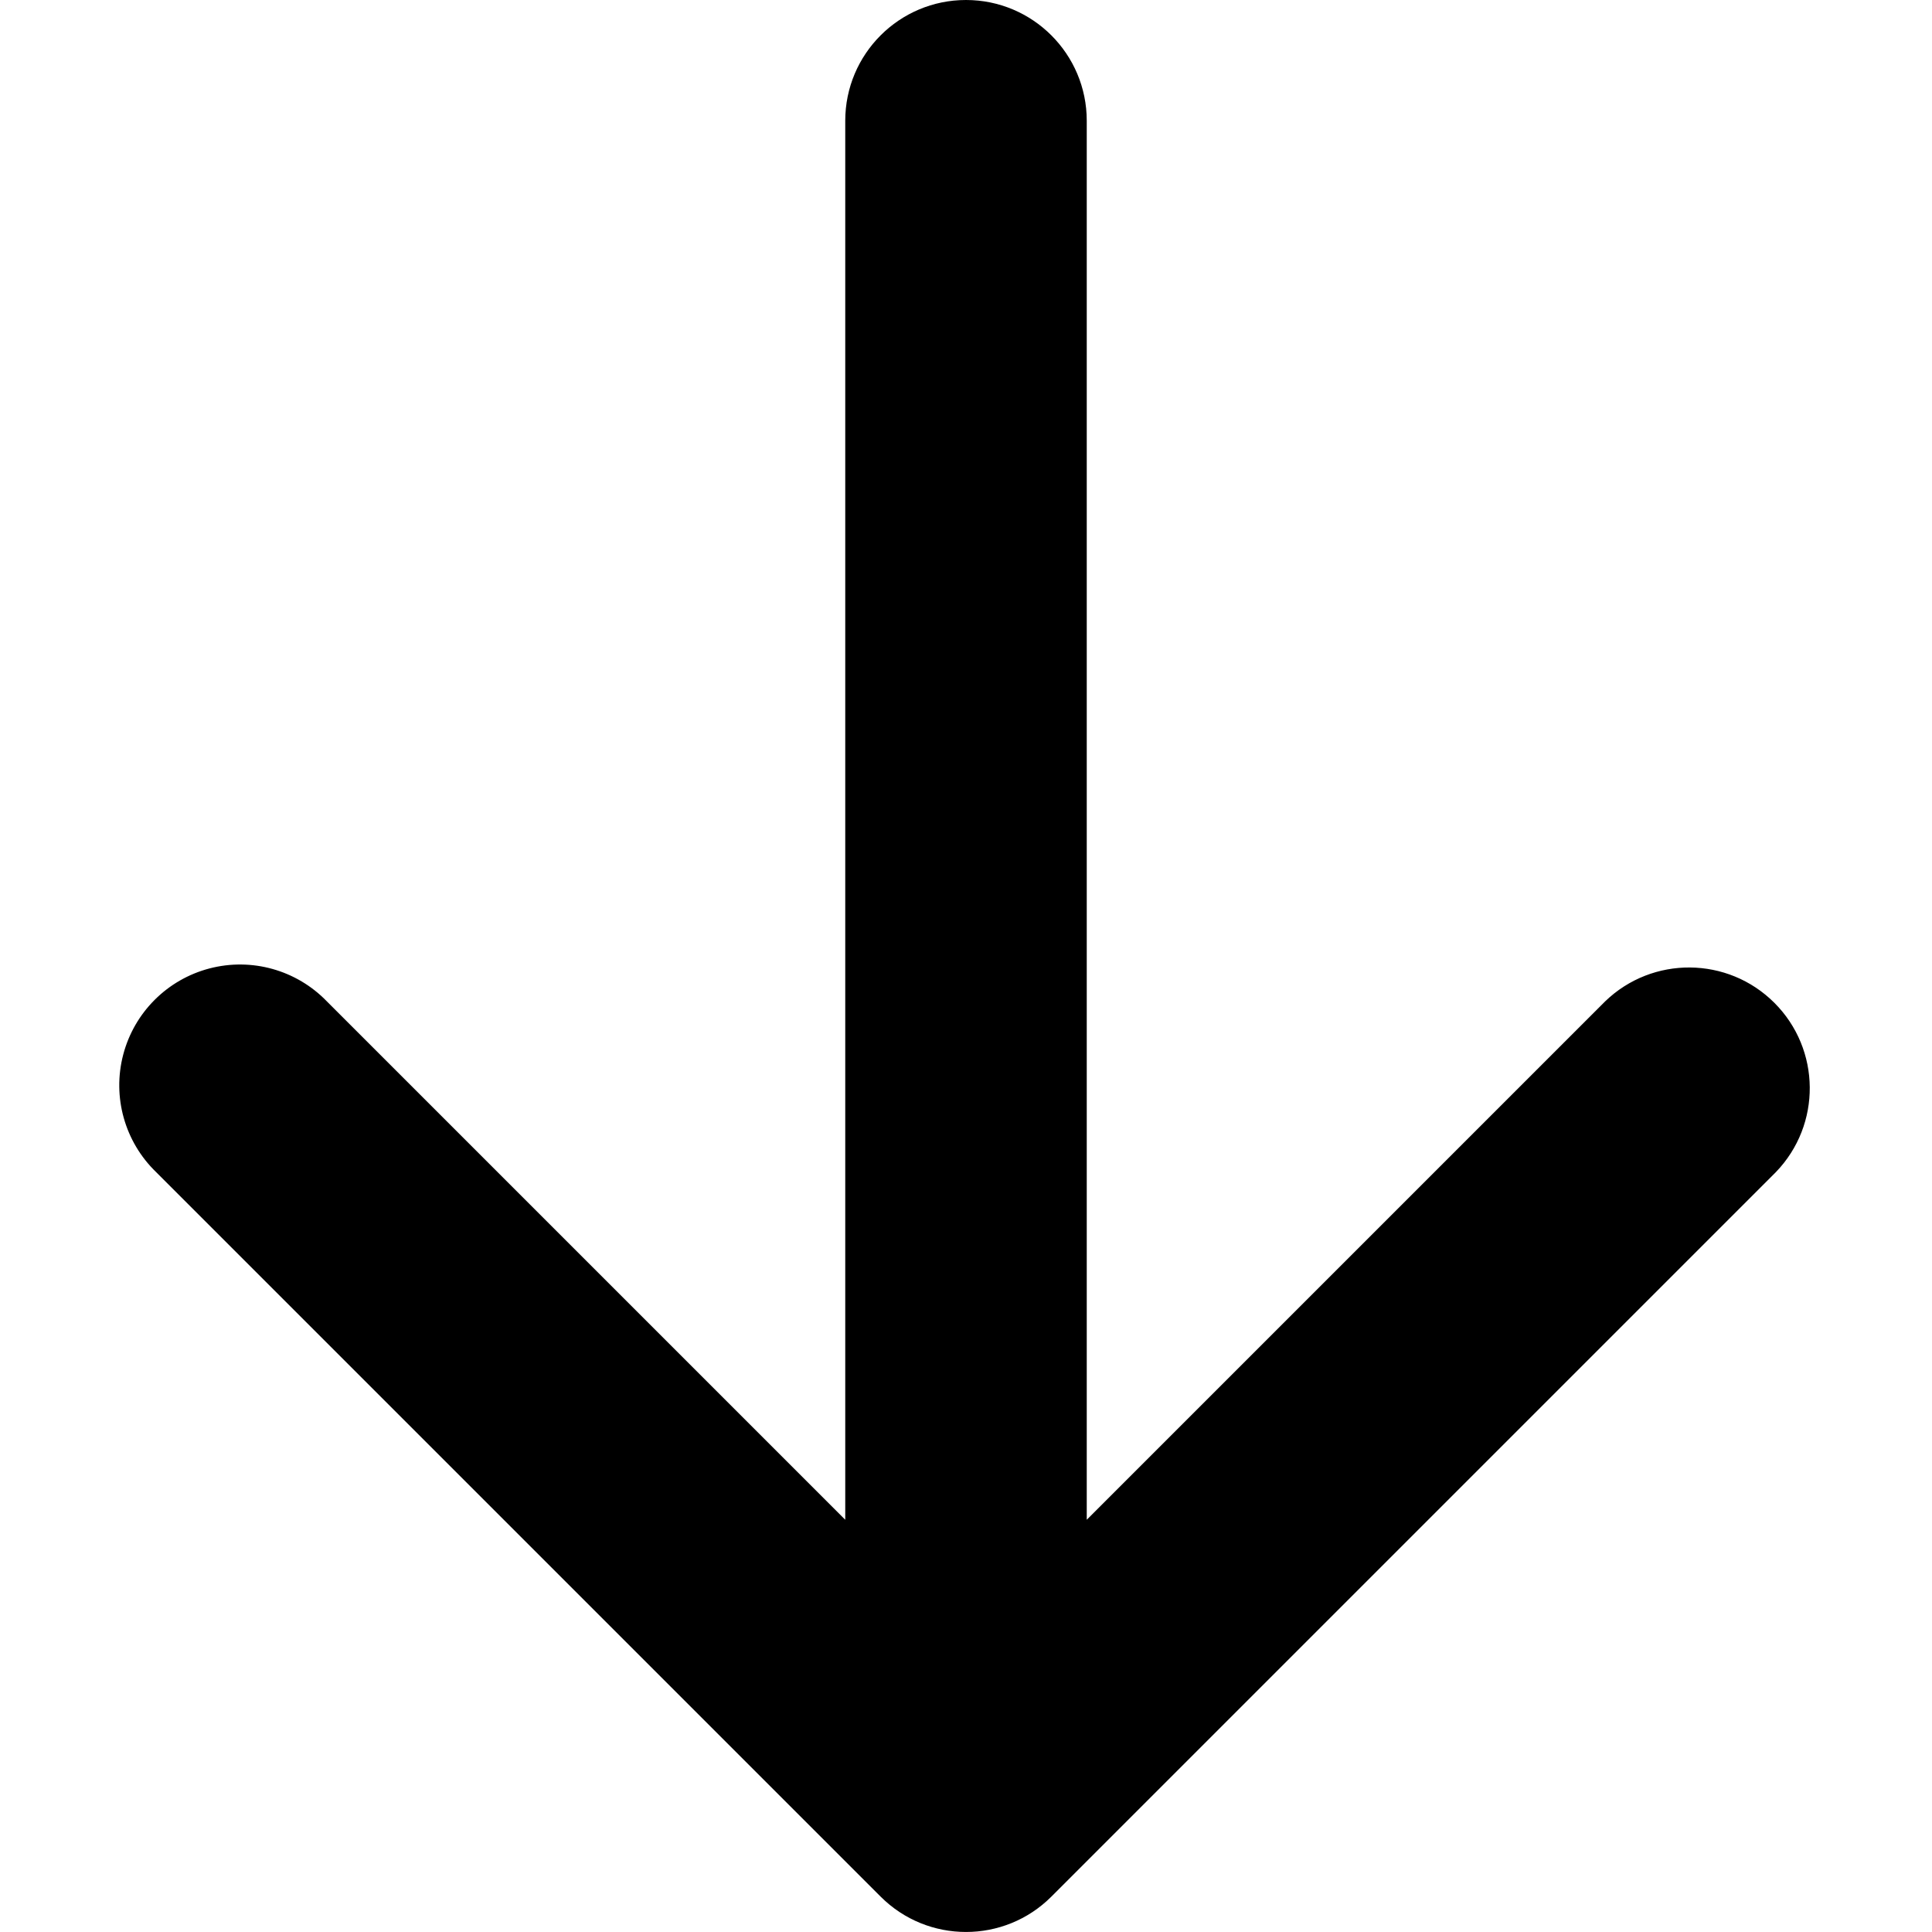
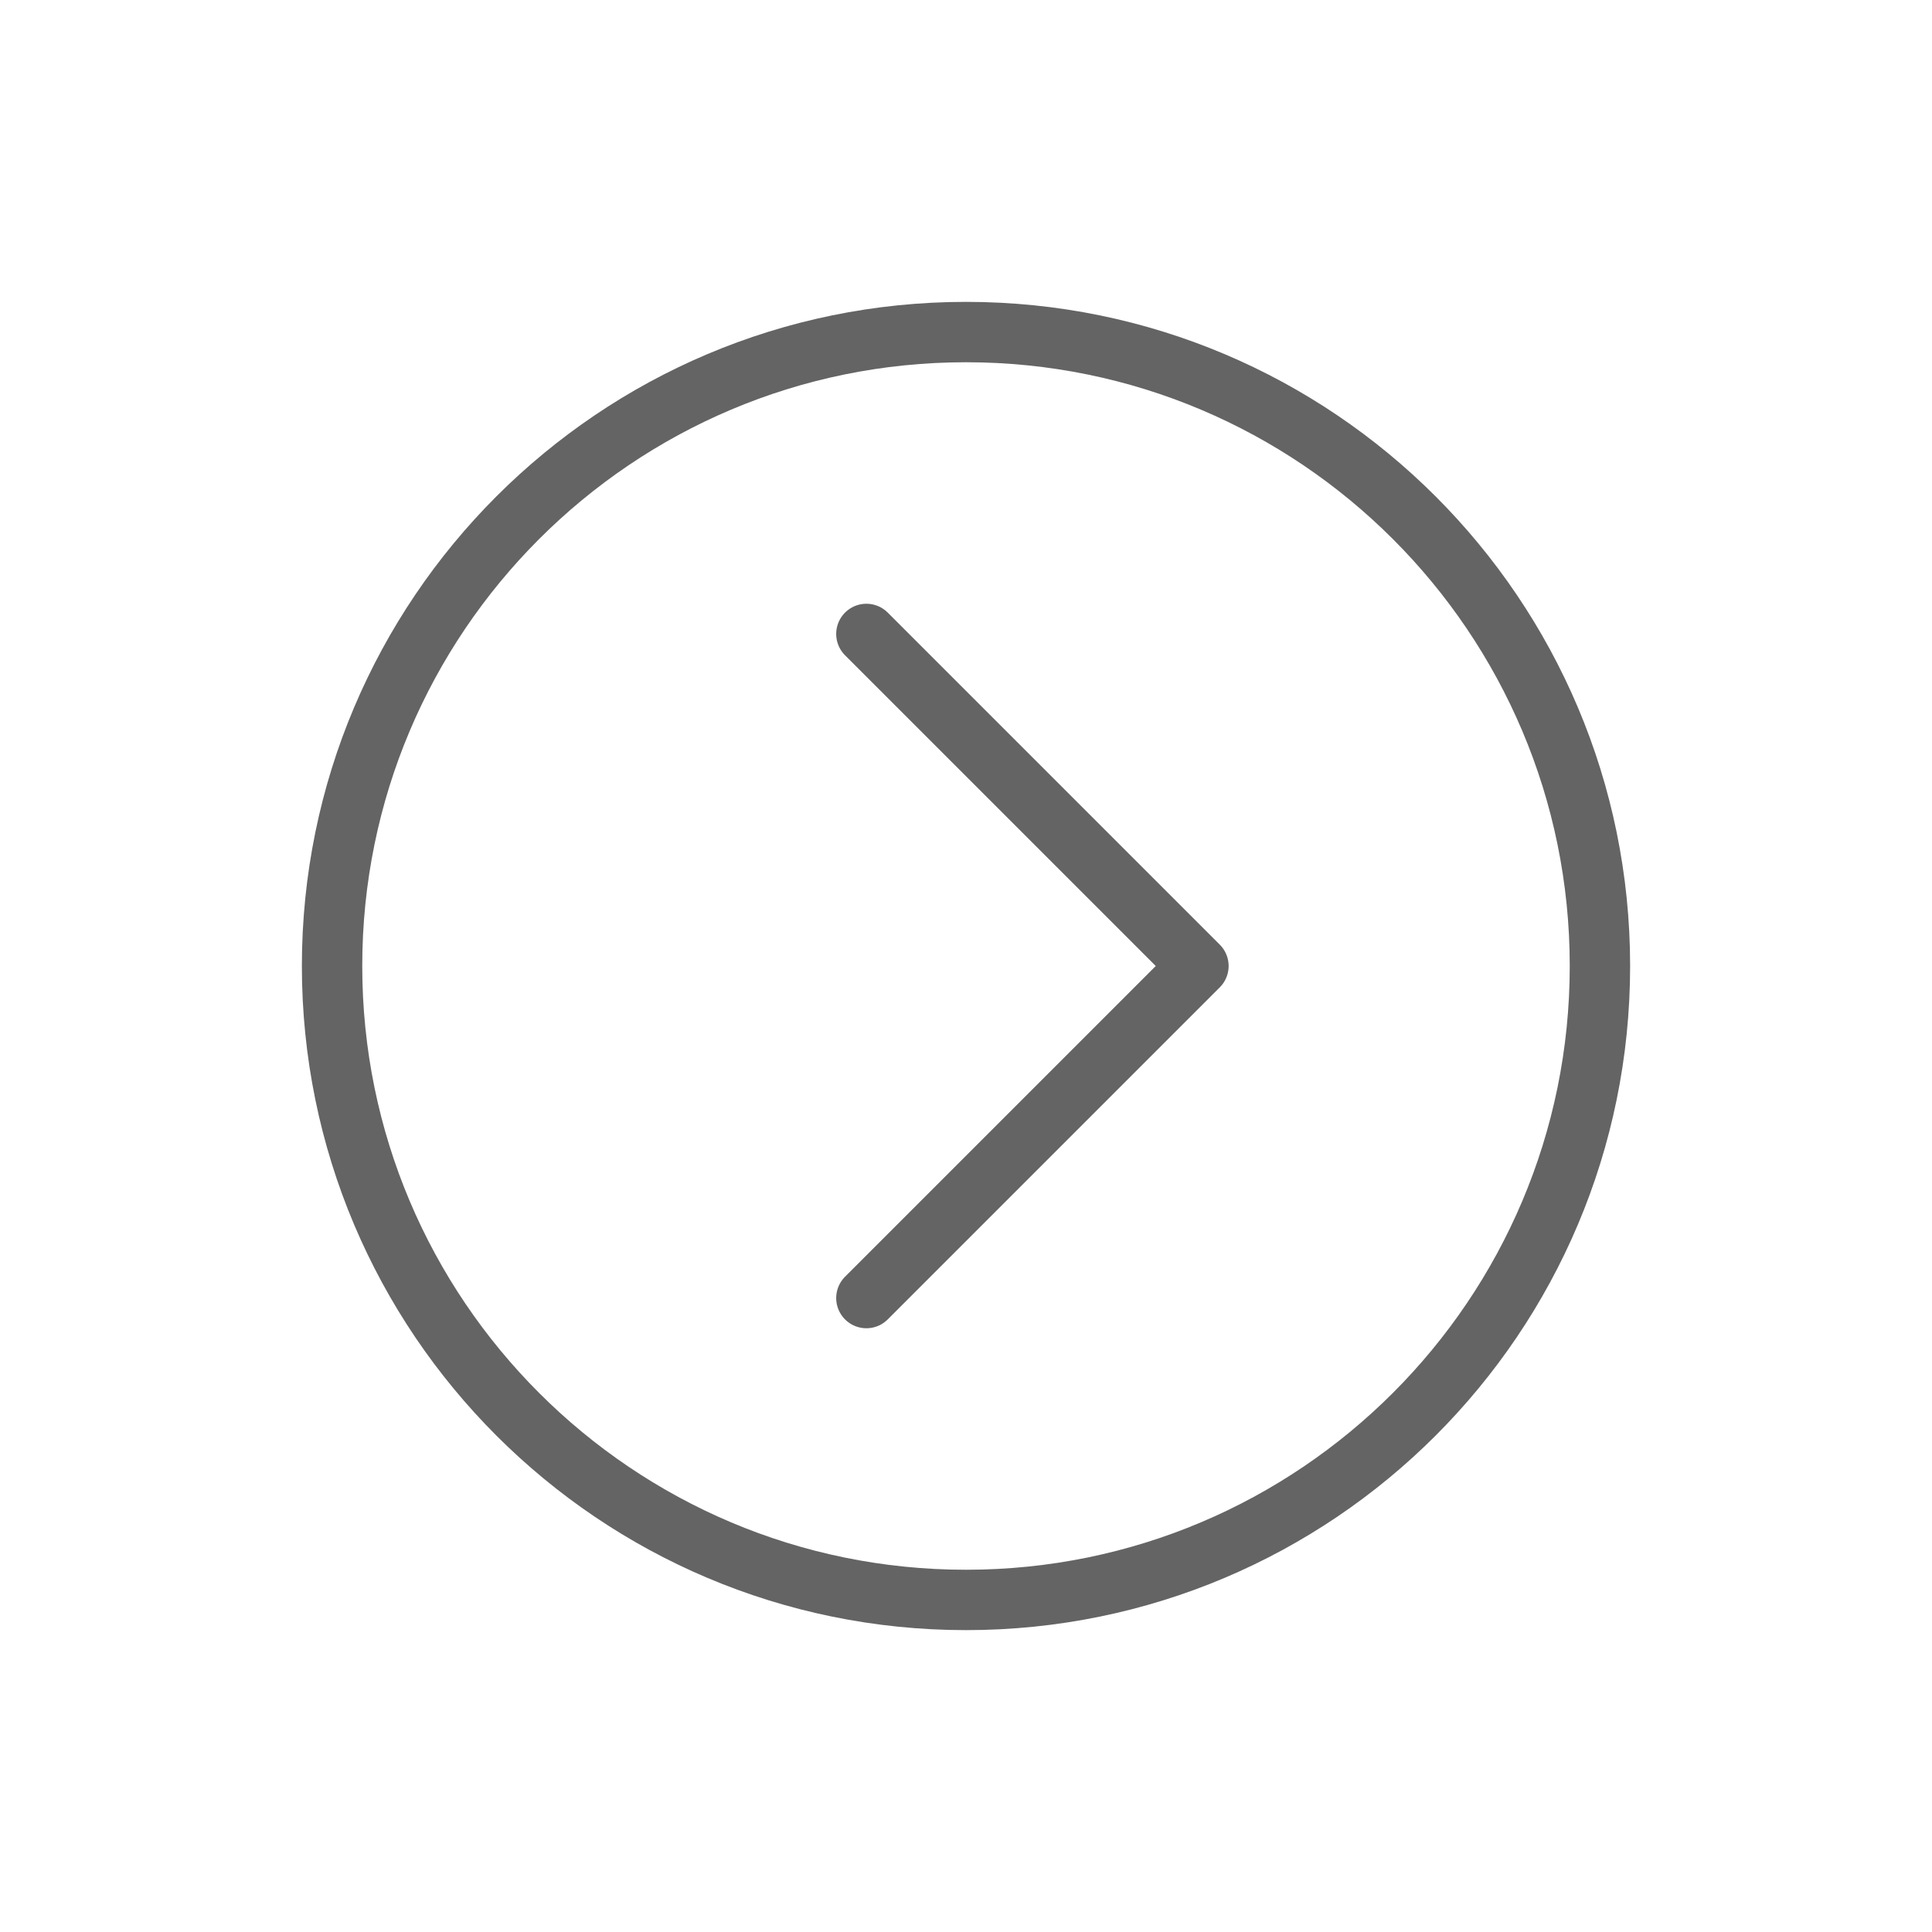
- <svg xmlns="http://www.w3.org/2000/svg" width="16" height="16" viewBox="0 0 16 16">
-   <path transform="rotate(90) translate(0, -16)" d="M15.707 7.293l-6-6a1 1 0 0 0-1.414 1.414L12.586 7H1a1 1 0 0 0 0 2h11.586l-4.293 4.293a1 1 0 1 0 1.414 1.414l6-6a1 1 0 0 0 0-1.414z" />
+ <svg xmlns="http://www.w3.org/2000/svg" width="32" height="32" viewBox="0 0 32 32" fill="none">
+   <path d="M14.35 10.5L19.85 16L14.35 21.5" stroke="#646464" stroke-linecap="round" stroke-linejoin="round" />
+   <circle cx="16" cy="16" r="10.5" stroke="#646464" />
</svg>
